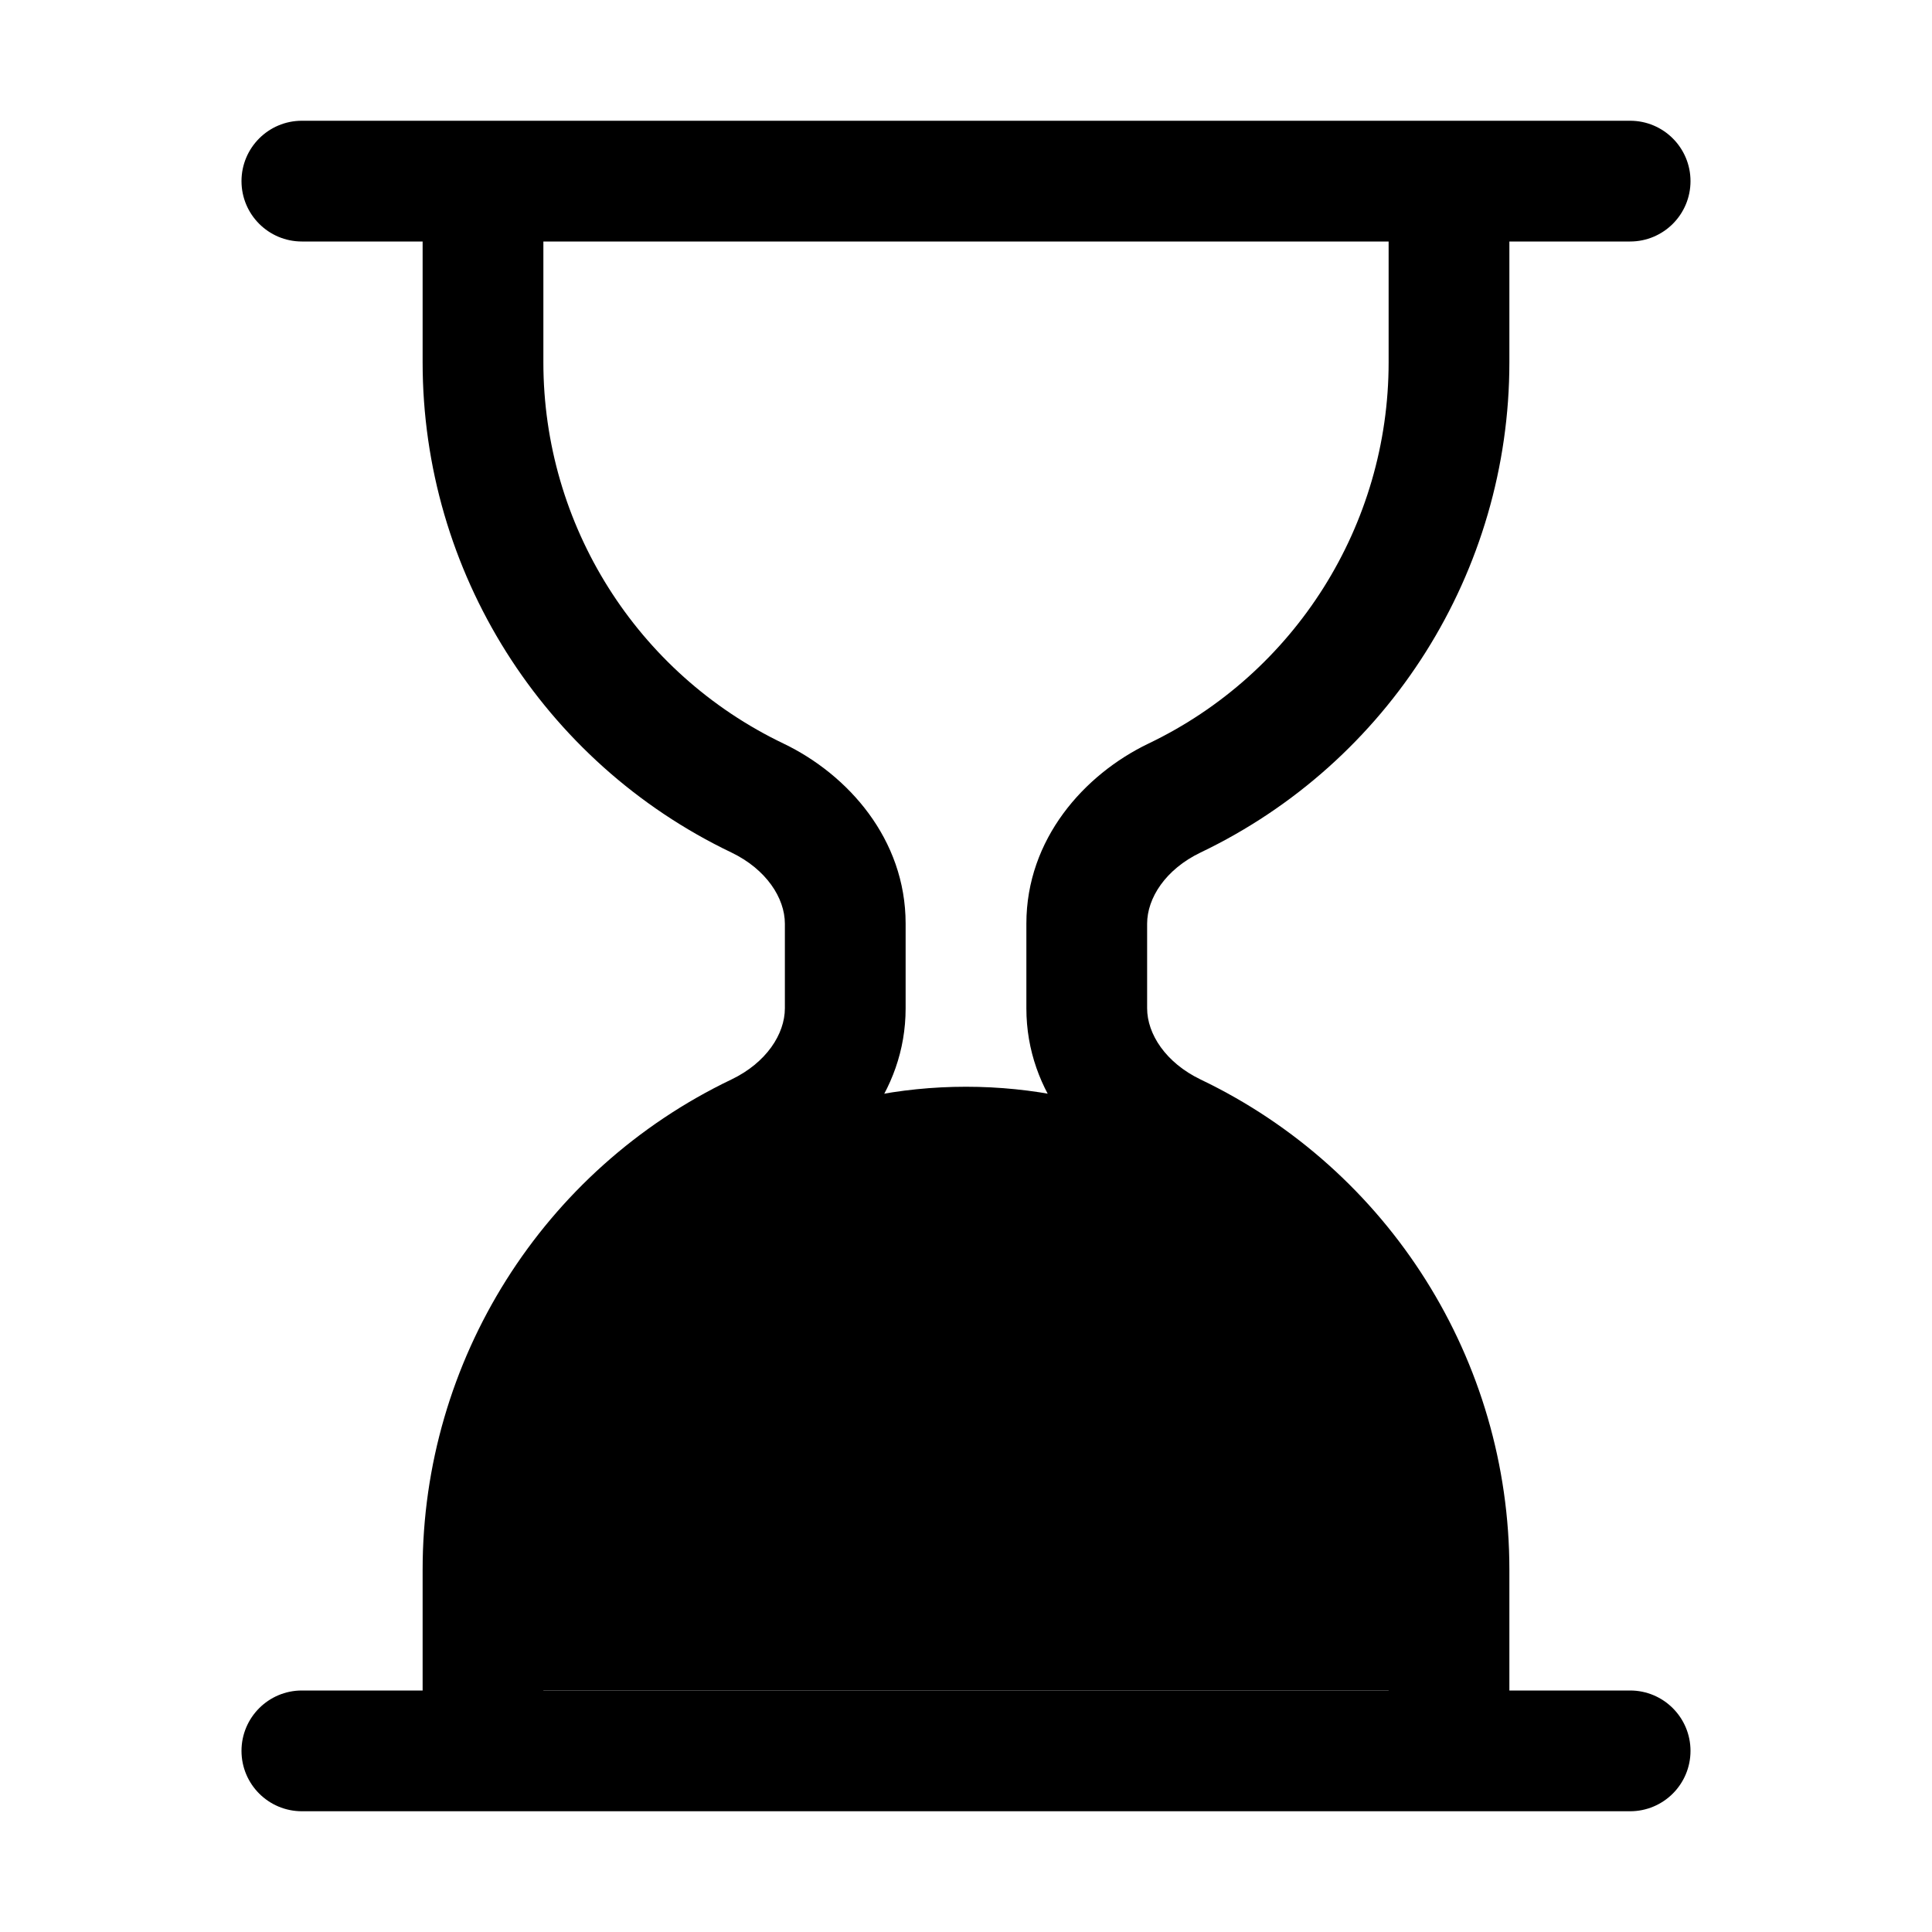
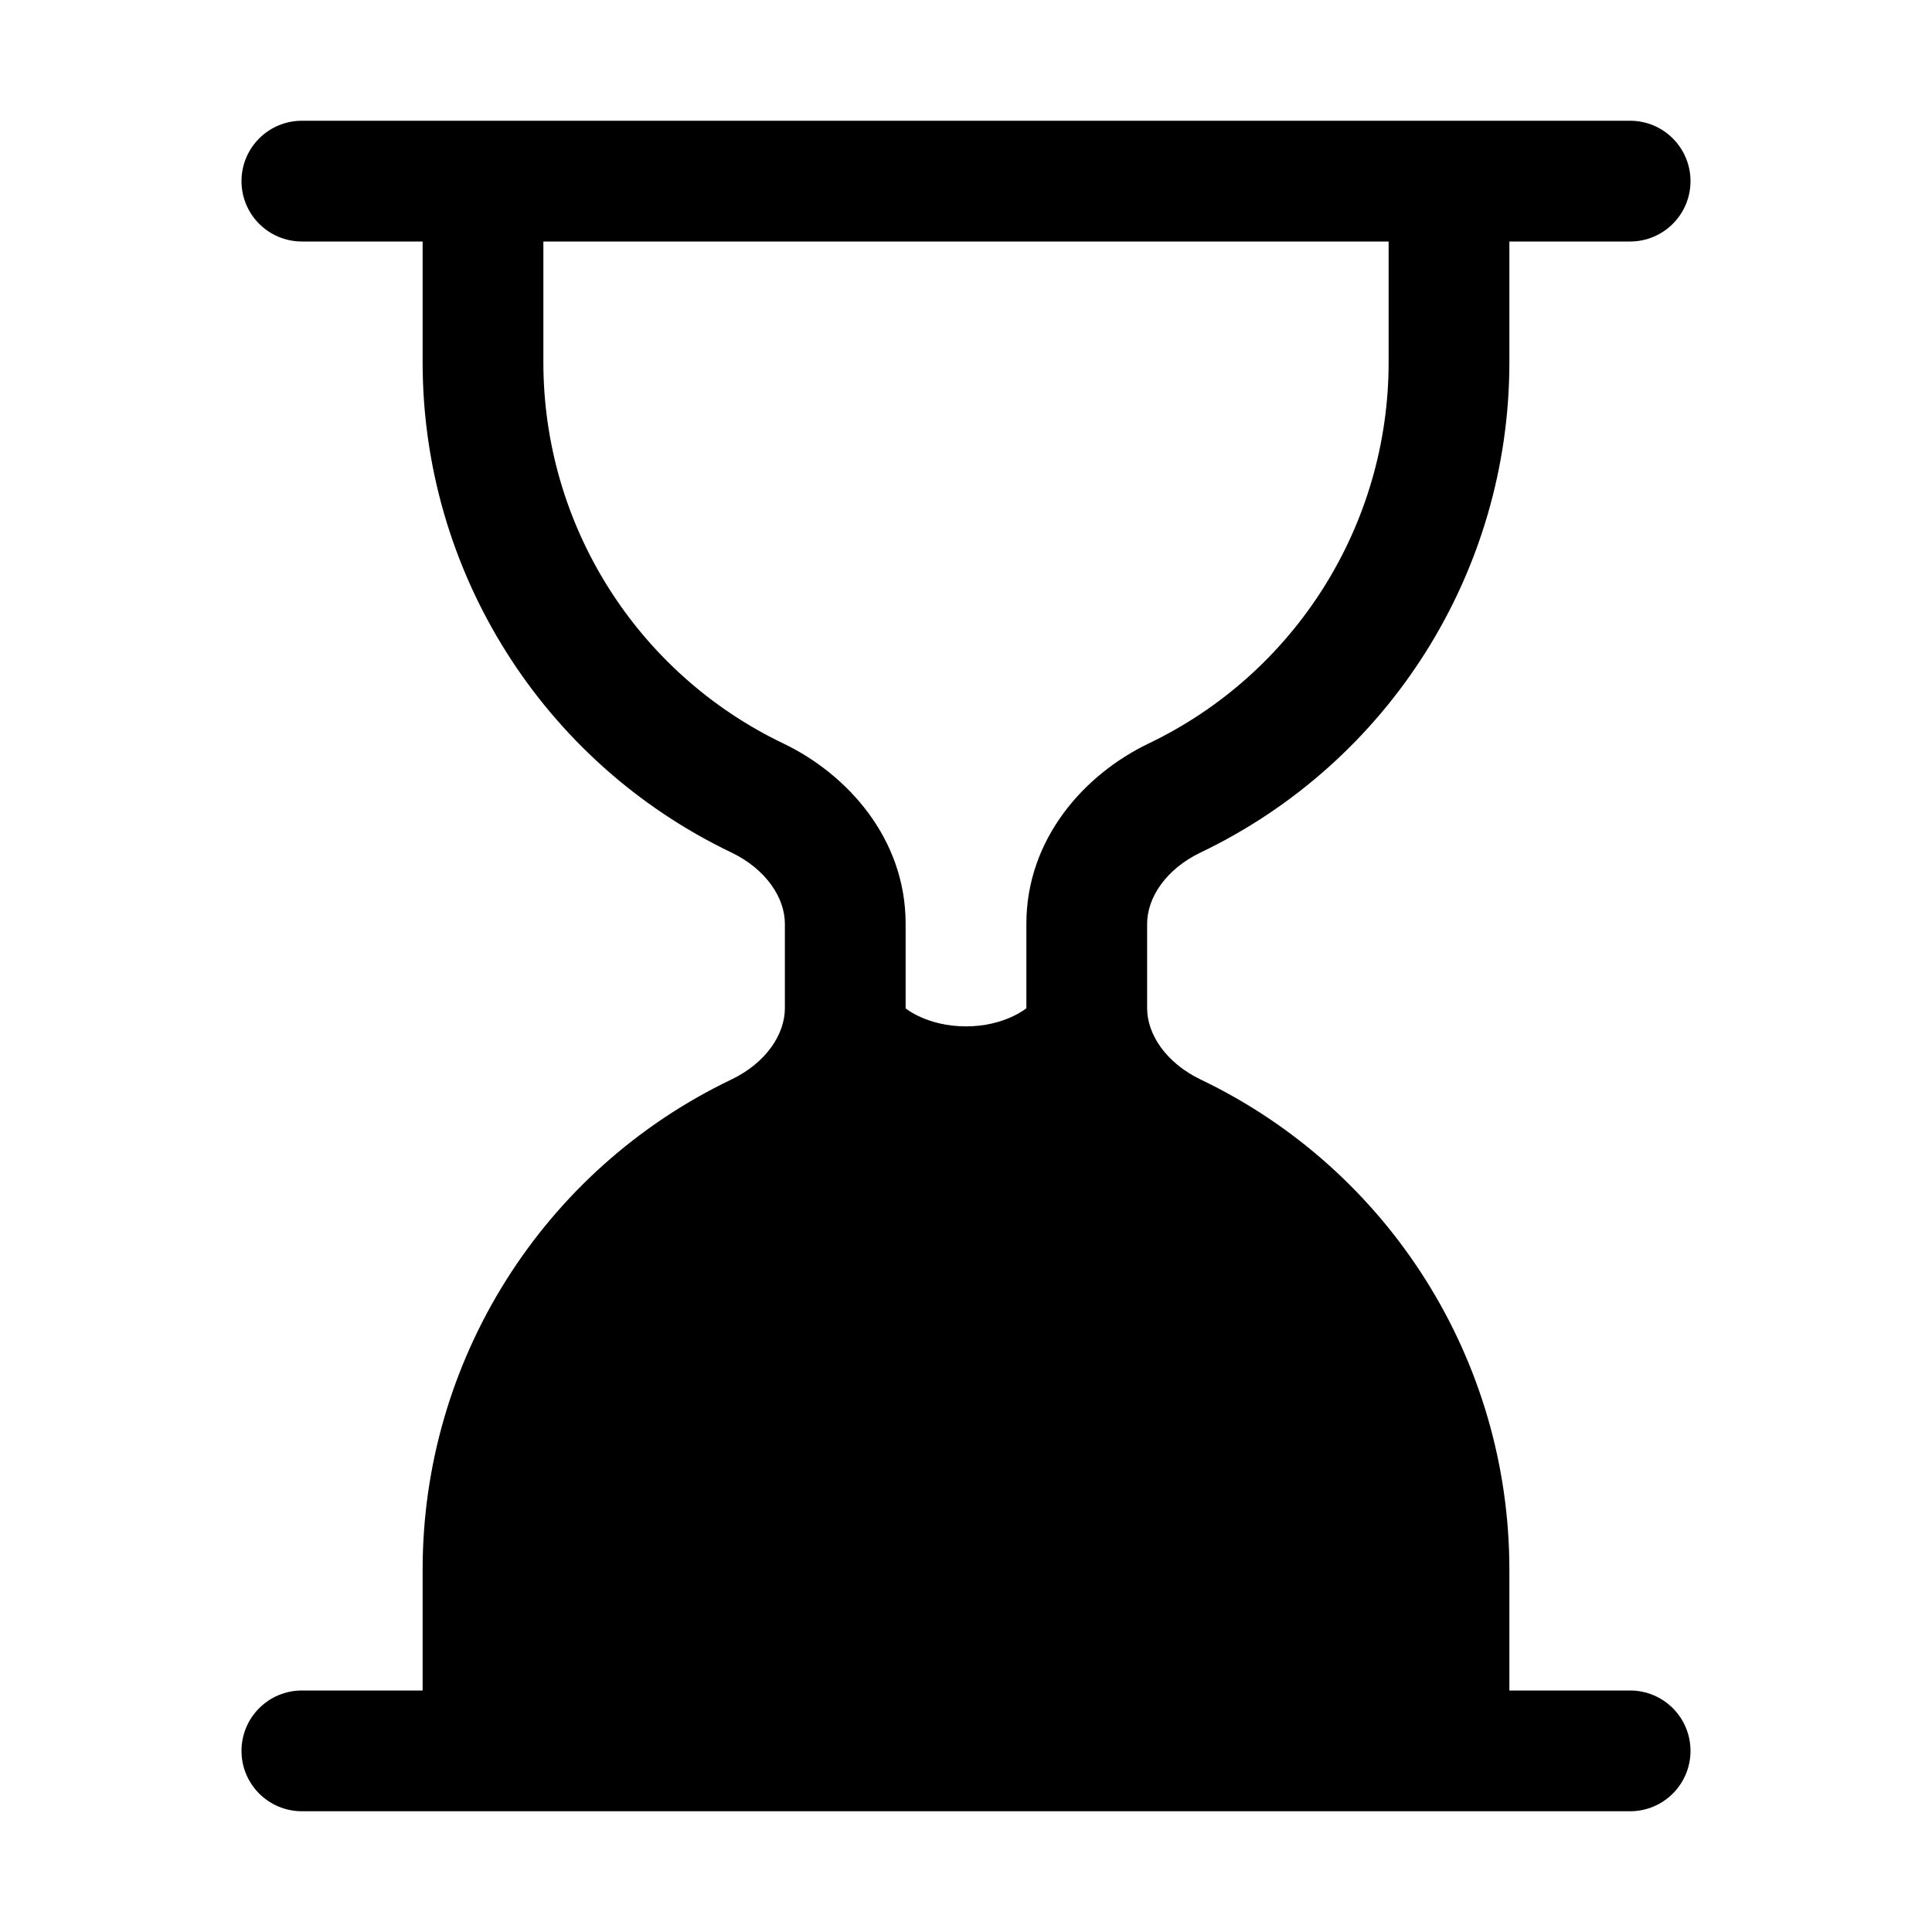
<svg xmlns="http://www.w3.org/2000/svg" class="bi bi-hourglass-bottom" width="1em" height="1em" viewBox="0 0 16 16" fill="currentColor">
-   <path d="M8 9a4 4 0 0 0-4 4v1h8v-1a4 4 0 0 0-4-4z" />
-   <path fill-rule="evenodd" d="M2 1.5a.5.5 0 0 1 .5-.5h11a.5.5 0 0 1 0 1h-1v1a4.5 4.5 0 0 1-2.557 4.06c-.29.139-.443.377-.443.59v.7c0 .213.154.451.443.59A4.5 4.5 0 0 1 12.5 13v1h1a.5.5 0 0 1 0 1h-11a.5.5 0 1 1 0-1h1v-1a4.5 4.5 0 0 1 2.557-4.06c.29-.139.443-.377.443-.59v-.7c0-.213-.154-.451-.443-.59A4.5 4.5 0 0 1 3.5 3V2h-1a.5.5 0 0 1-.5-.5zm2.5.5v1a3.5 3.5 0 0 0 1.989 3.158c.533.256 1.011.791 1.011 1.491v.702c0 .7-.478 1.235-1.011 1.491A3.5 3.5 0 0 0 4.5 13v1h7v-1a3.5 3.5 0 0 0-1.989-3.158C8.978 9.586 8.5 9.052 8.5 8.351v-.702c0-.7.478-1.235 1.011-1.491A3.5 3.5 0 0 0 11.5 3V2h-7z" />
+   <path fill-rule="evenodd" d="M2 1.5a.5.5 0 0 1 .5-.5h11a.5.5 0 0 1 0 1h-1v1a4.5 4.5 0 0 1-2.557 4.06c-.29.139-.443.377-.443.59v.7c0 .213.154.451.443.59A4.5 4.5 0 0 1 12.5 13v1h1a.5.5 0 0 1 0 1h-11a.5.5 0 1 1 0-1h1v-1a4.5 4.5 0 0 1 2.557-4.06c.29-.139.443-.377.443-.59v-.7c0-.213-.154-.451-.443-.59A4.5 4.5 0 0 1 3.5 3V2h-1a.5.5 0 0 1-.5-.5zm2.5.5v1a3.5 3.5 0 0 0 1.989 3.158c.533.256 1.011.791 1.011 1.491v.702s.18.149.5.149.5-.15.5-.15v-.7c0-.701.478-1.236 1.011-1.492A3.5 3.5 0 0 0 11.5 3V2h-7z" />
</svg>
